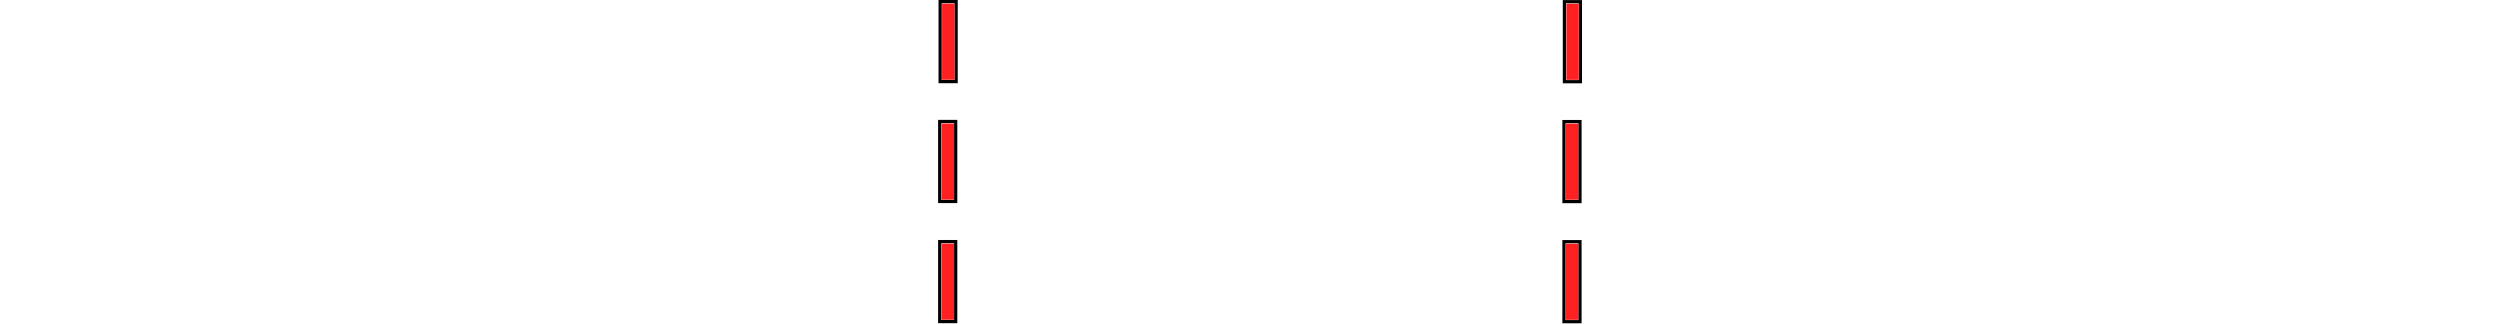
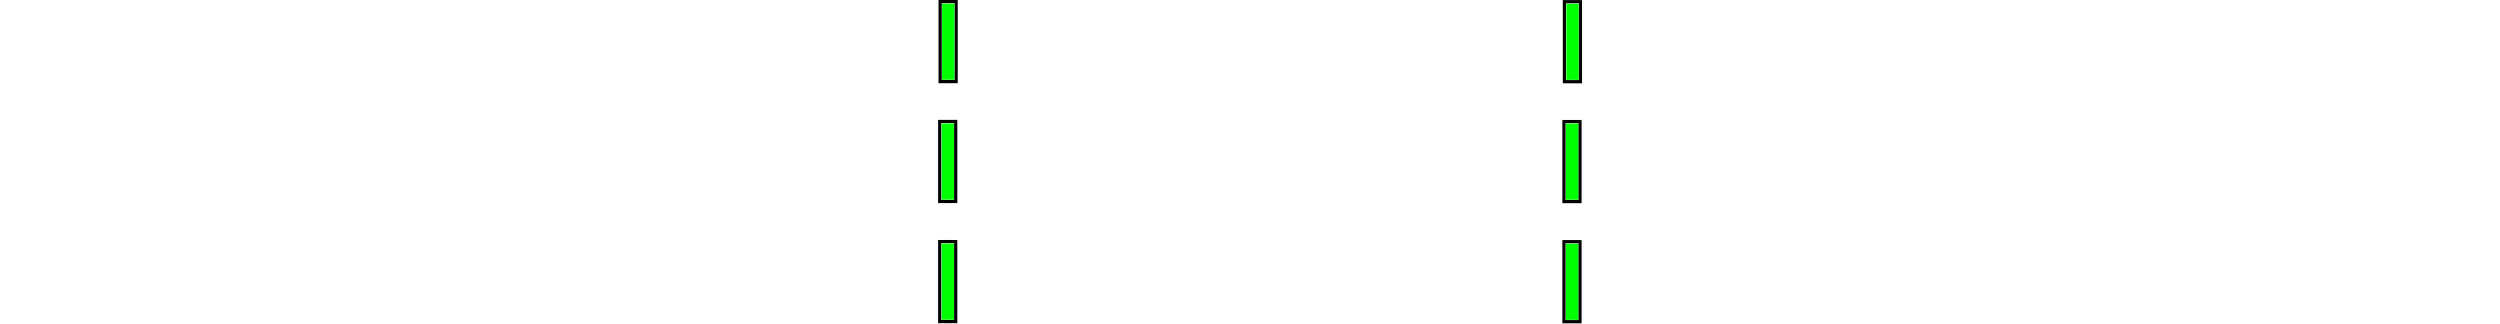
<svg xmlns="http://www.w3.org/2000/svg" width="781.2" height="101.02" viewBox="0 0 206.693 26.728" version="1.1" id="svg8">
  <defs id="defs2" />
  <g id="layer1" transform="translate(-124.2219,-81.23496)">
    <path style="fill:none;stroke:#000000;stroke-width:0.265px;stroke-linecap:butt;stroke-linejoin:miter;stroke-opacity:1" d="m 201.914,107.823 h 1.323 v -6.615 h -1.323 z" id="path3303" />
-     <path style="fill:#ff0000;fill-opacity:0.871;fill-rule:evenodd;stroke:#000000;stroke-width:0;stroke-linecap:round;stroke-linejoin:round;stroke-miterlimit:4;stroke-dasharray:none;stroke-dashoffset:22.05;stroke-opacity:1;paint-order:stroke markers fill" d="m 202.074,104.524 v -3.146 h 0.512 0.512 v 3.146 3.146 h -0.512 -0.512 z" id="path3307" />
+     <path style="fill:#00ff00;fill-opacity:1;fill-rule:evenodd;stroke:#000000;stroke-width:0;stroke-linecap:round;stroke-linejoin:round;stroke-miterlimit:4;stroke-dasharray:none;stroke-dashoffset:22.05;stroke-opacity:1;paint-order:stroke markers fill" d="m 202.074,104.524 v -3.146 h 0.512 0.512 v 3.146 3.146 h -0.512 -0.512 z" id="path3307" />
    <path style="fill:none;stroke:#000000;stroke-width:0.265px;stroke-linecap:butt;stroke-linejoin:miter;stroke-opacity:1" d="m 201.914,97.893 h 1.323 v -6.615 h -1.323 z" id="path3303-6" />
-     <path style="fill:#ff0000;fill-opacity:0.871;fill-rule:evenodd;stroke:#000000;stroke-width:0;stroke-linecap:round;stroke-linejoin:round;stroke-miterlimit:4;stroke-dasharray:none;stroke-dashoffset:22.05;stroke-opacity:1;paint-order:stroke markers fill" d="m 202.074,94.594 v -3.146 h 0.512 0.512 v 3.146 3.146 h -0.512 -0.512 z" id="path3307-1" />
+     <path style="fill:#00ff00;fill-opacity:1;fill-rule:evenodd;stroke:#000000;stroke-width:0;stroke-linecap:round;stroke-linejoin:round;stroke-miterlimit:4;stroke-dasharray:none;stroke-dashoffset:22.05;stroke-opacity:1;paint-order:stroke markers fill" d="m 202.074,94.594 v -3.146 h 0.512 0.512 v 3.146 3.146 h -0.512 -0.512 z" id="path3307-1" />
    <path style="fill:none;stroke:#000000;stroke-width:0.265px;stroke-linecap:butt;stroke-linejoin:miter;stroke-opacity:1" d="m 201.949,87.982 h 1.323 v -6.615 h -1.323 z" id="path3303-8" />
-     <path style="fill:#ff0000;fill-opacity:0.871;fill-rule:evenodd;stroke:#000000;stroke-width:0;stroke-linecap:round;stroke-linejoin:round;stroke-miterlimit:4;stroke-dasharray:none;stroke-dashoffset:22.05;stroke-opacity:1;paint-order:stroke markers fill" d="m 202.109,84.683 v -3.146 h 0.512 0.512 v 3.146 3.146 h -0.512 -0.512 z" id="path3307-7" />
+     <path style="fill:#00ff00;fill-opacity:1;fill-rule:evenodd;stroke:#000000;stroke-width:0;stroke-linecap:round;stroke-linejoin:round;stroke-miterlimit:4;stroke-dasharray:none;stroke-dashoffset:22.05;stroke-opacity:1;paint-order:stroke markers fill" d="m 202.109,84.683 v -3.146 h 0.512 0.512 v 3.146 3.146 h -0.512 -0.512 z" id="path3307-7" />
    <path style="fill:none;stroke:#000000;stroke-width:0.265px;stroke-linecap:butt;stroke-linejoin:miter;stroke-opacity:1" d="m 253.527,107.831 h 1.323 v -6.615 h -1.323 z" id="path3303-9" />
-     <path style="fill:#ff0000;fill-opacity:0.871;fill-rule:evenodd;stroke:#000000;stroke-width:0;stroke-linecap:round;stroke-linejoin:round;stroke-miterlimit:4;stroke-dasharray:none;stroke-dashoffset:22.05;stroke-opacity:1;paint-order:stroke markers fill" d="m 253.686,104.532 v -3.146 h 0.512 0.512 v 3.146 3.146 h -0.512 -0.512 z" id="path3307-2" />
+     <path style="fill:#00ff00;fill-opacity:1;fill-rule:evenodd;stroke:#000000;stroke-width:0;stroke-linecap:round;stroke-linejoin:round;stroke-miterlimit:4;stroke-dasharray:none;stroke-dashoffset:22.05;stroke-opacity:1;paint-order:stroke markers fill" d="m 253.686,104.532 v -3.146 h 0.512 0.512 v 3.146 3.146 h -0.512 -0.512 z" id="path3307-2" />
    <path style="fill:none;stroke:#000000;stroke-width:0.265px;stroke-linecap:butt;stroke-linejoin:miter;stroke-opacity:1" d="m 253.527,97.901 h 1.323 v -6.615 h -1.323 z" id="path3303-6-0" />
-     <path style="fill:#ff0000;fill-opacity:0.871;fill-rule:evenodd;stroke:#000000;stroke-width:0;stroke-linecap:round;stroke-linejoin:round;stroke-miterlimit:4;stroke-dasharray:none;stroke-dashoffset:22.05;stroke-opacity:1;paint-order:stroke markers fill" d="m 253.686,94.602 v -3.146 h 0.512 0.512 v 3.146 3.146 h -0.512 -0.512 z" id="path3307-1-2" />
+     <path style="fill:#00ff00;fill-opacity:1;fill-rule:evenodd;stroke:#000000;stroke-width:0;stroke-linecap:round;stroke-linejoin:round;stroke-miterlimit:4;stroke-dasharray:none;stroke-dashoffset:22.05;stroke-opacity:1;paint-order:stroke markers fill" d="m 253.686,94.602 v -3.146 h 0.512 0.512 v 3.146 3.146 h -0.512 -0.512 z" id="path3307-1-2" />
    <path style="fill:none;stroke:#000000;stroke-width:0.265px;stroke-linecap:butt;stroke-linejoin:miter;stroke-opacity:1" d="m 253.562,87.99 h 1.323 v -6.615 h -1.323 z" id="path3303-8-3" />
-     <path style="fill:#ff0000;fill-opacity:0.871;fill-rule:evenodd;stroke:#000000;stroke-width:0;stroke-linecap:round;stroke-linejoin:round;stroke-miterlimit:4;stroke-dasharray:none;stroke-dashoffset:22.05;stroke-opacity:1;paint-order:stroke markers fill" d="m 253.722,84.691 v -3.146 h 0.512 0.512 v 3.146 3.146 h -0.512 -0.512 z" id="path3307-7-7" />
+     <path style="fill:#00ff00;fill-opacity:1;fill-rule:evenodd;stroke:#000000;stroke-width:0;stroke-linecap:round;stroke-linejoin:round;stroke-miterlimit:4;stroke-dasharray:none;stroke-dashoffset:22.05;stroke-opacity:1;paint-order:stroke markers fill" d="m 253.722,84.691 v -3.146 h 0.512 0.512 v 3.146 3.146 h -0.512 -0.512 z" id="path3307-7-7" />
  </g>
</svg>
